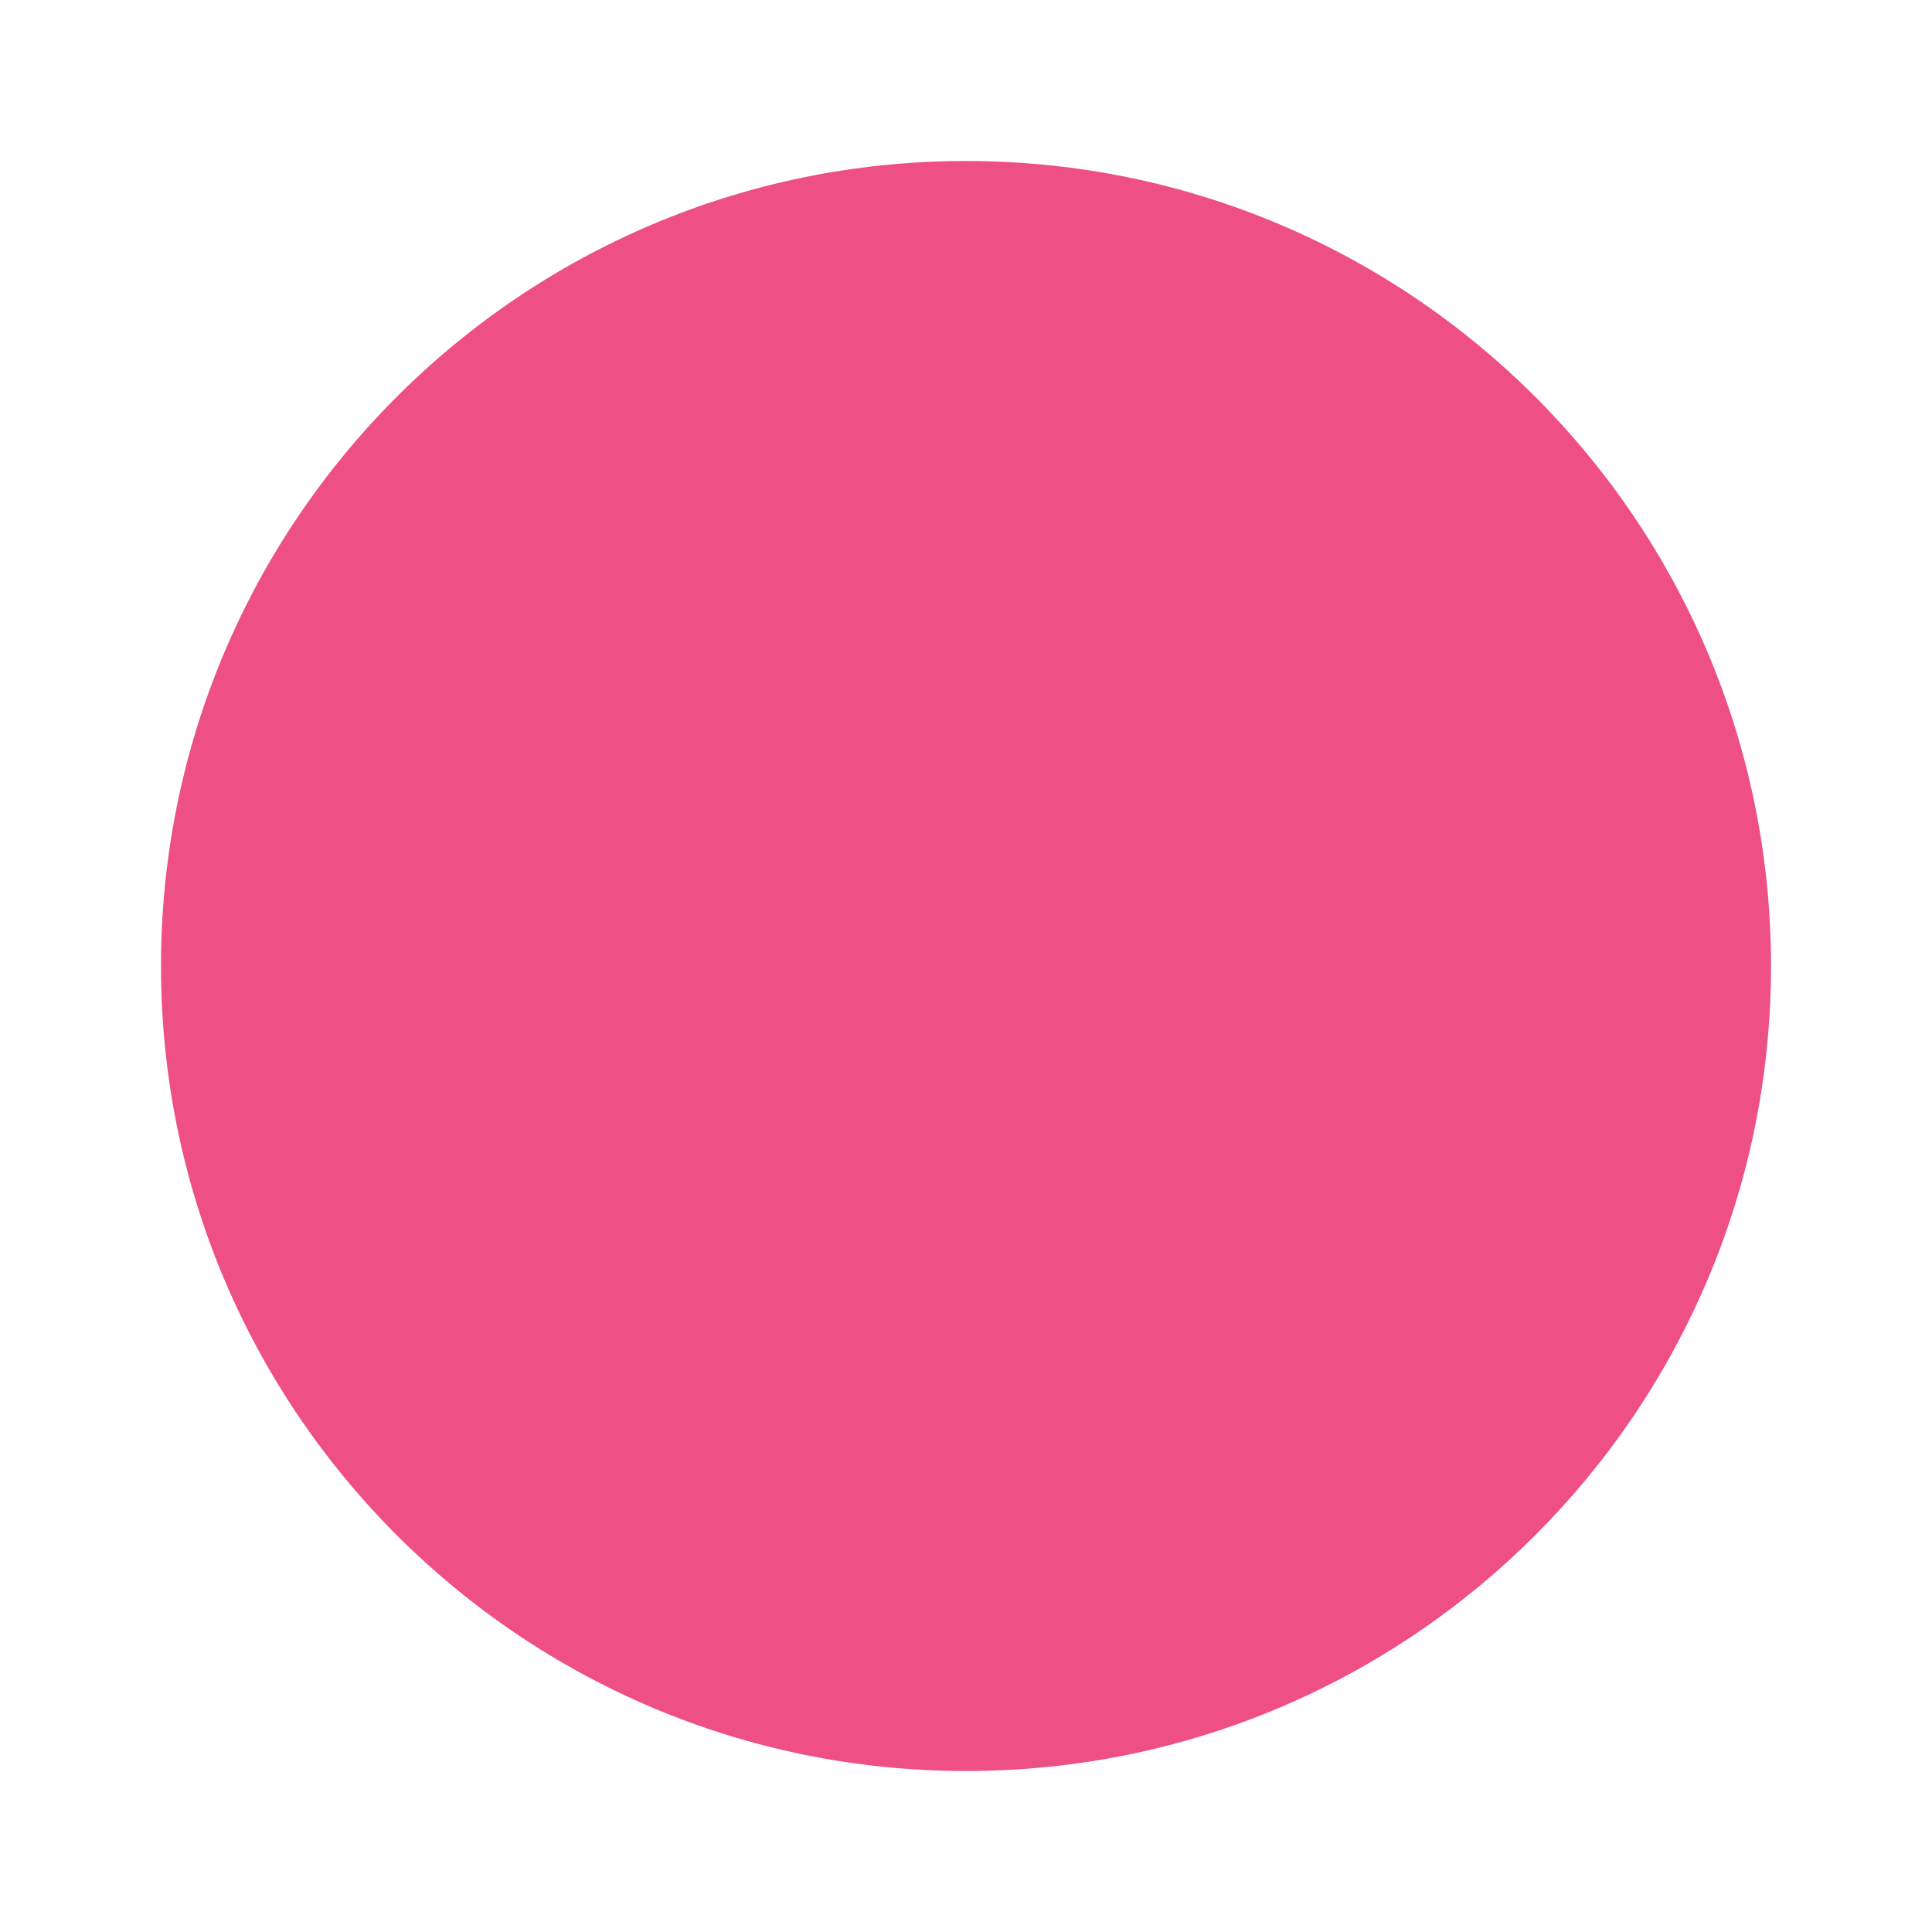
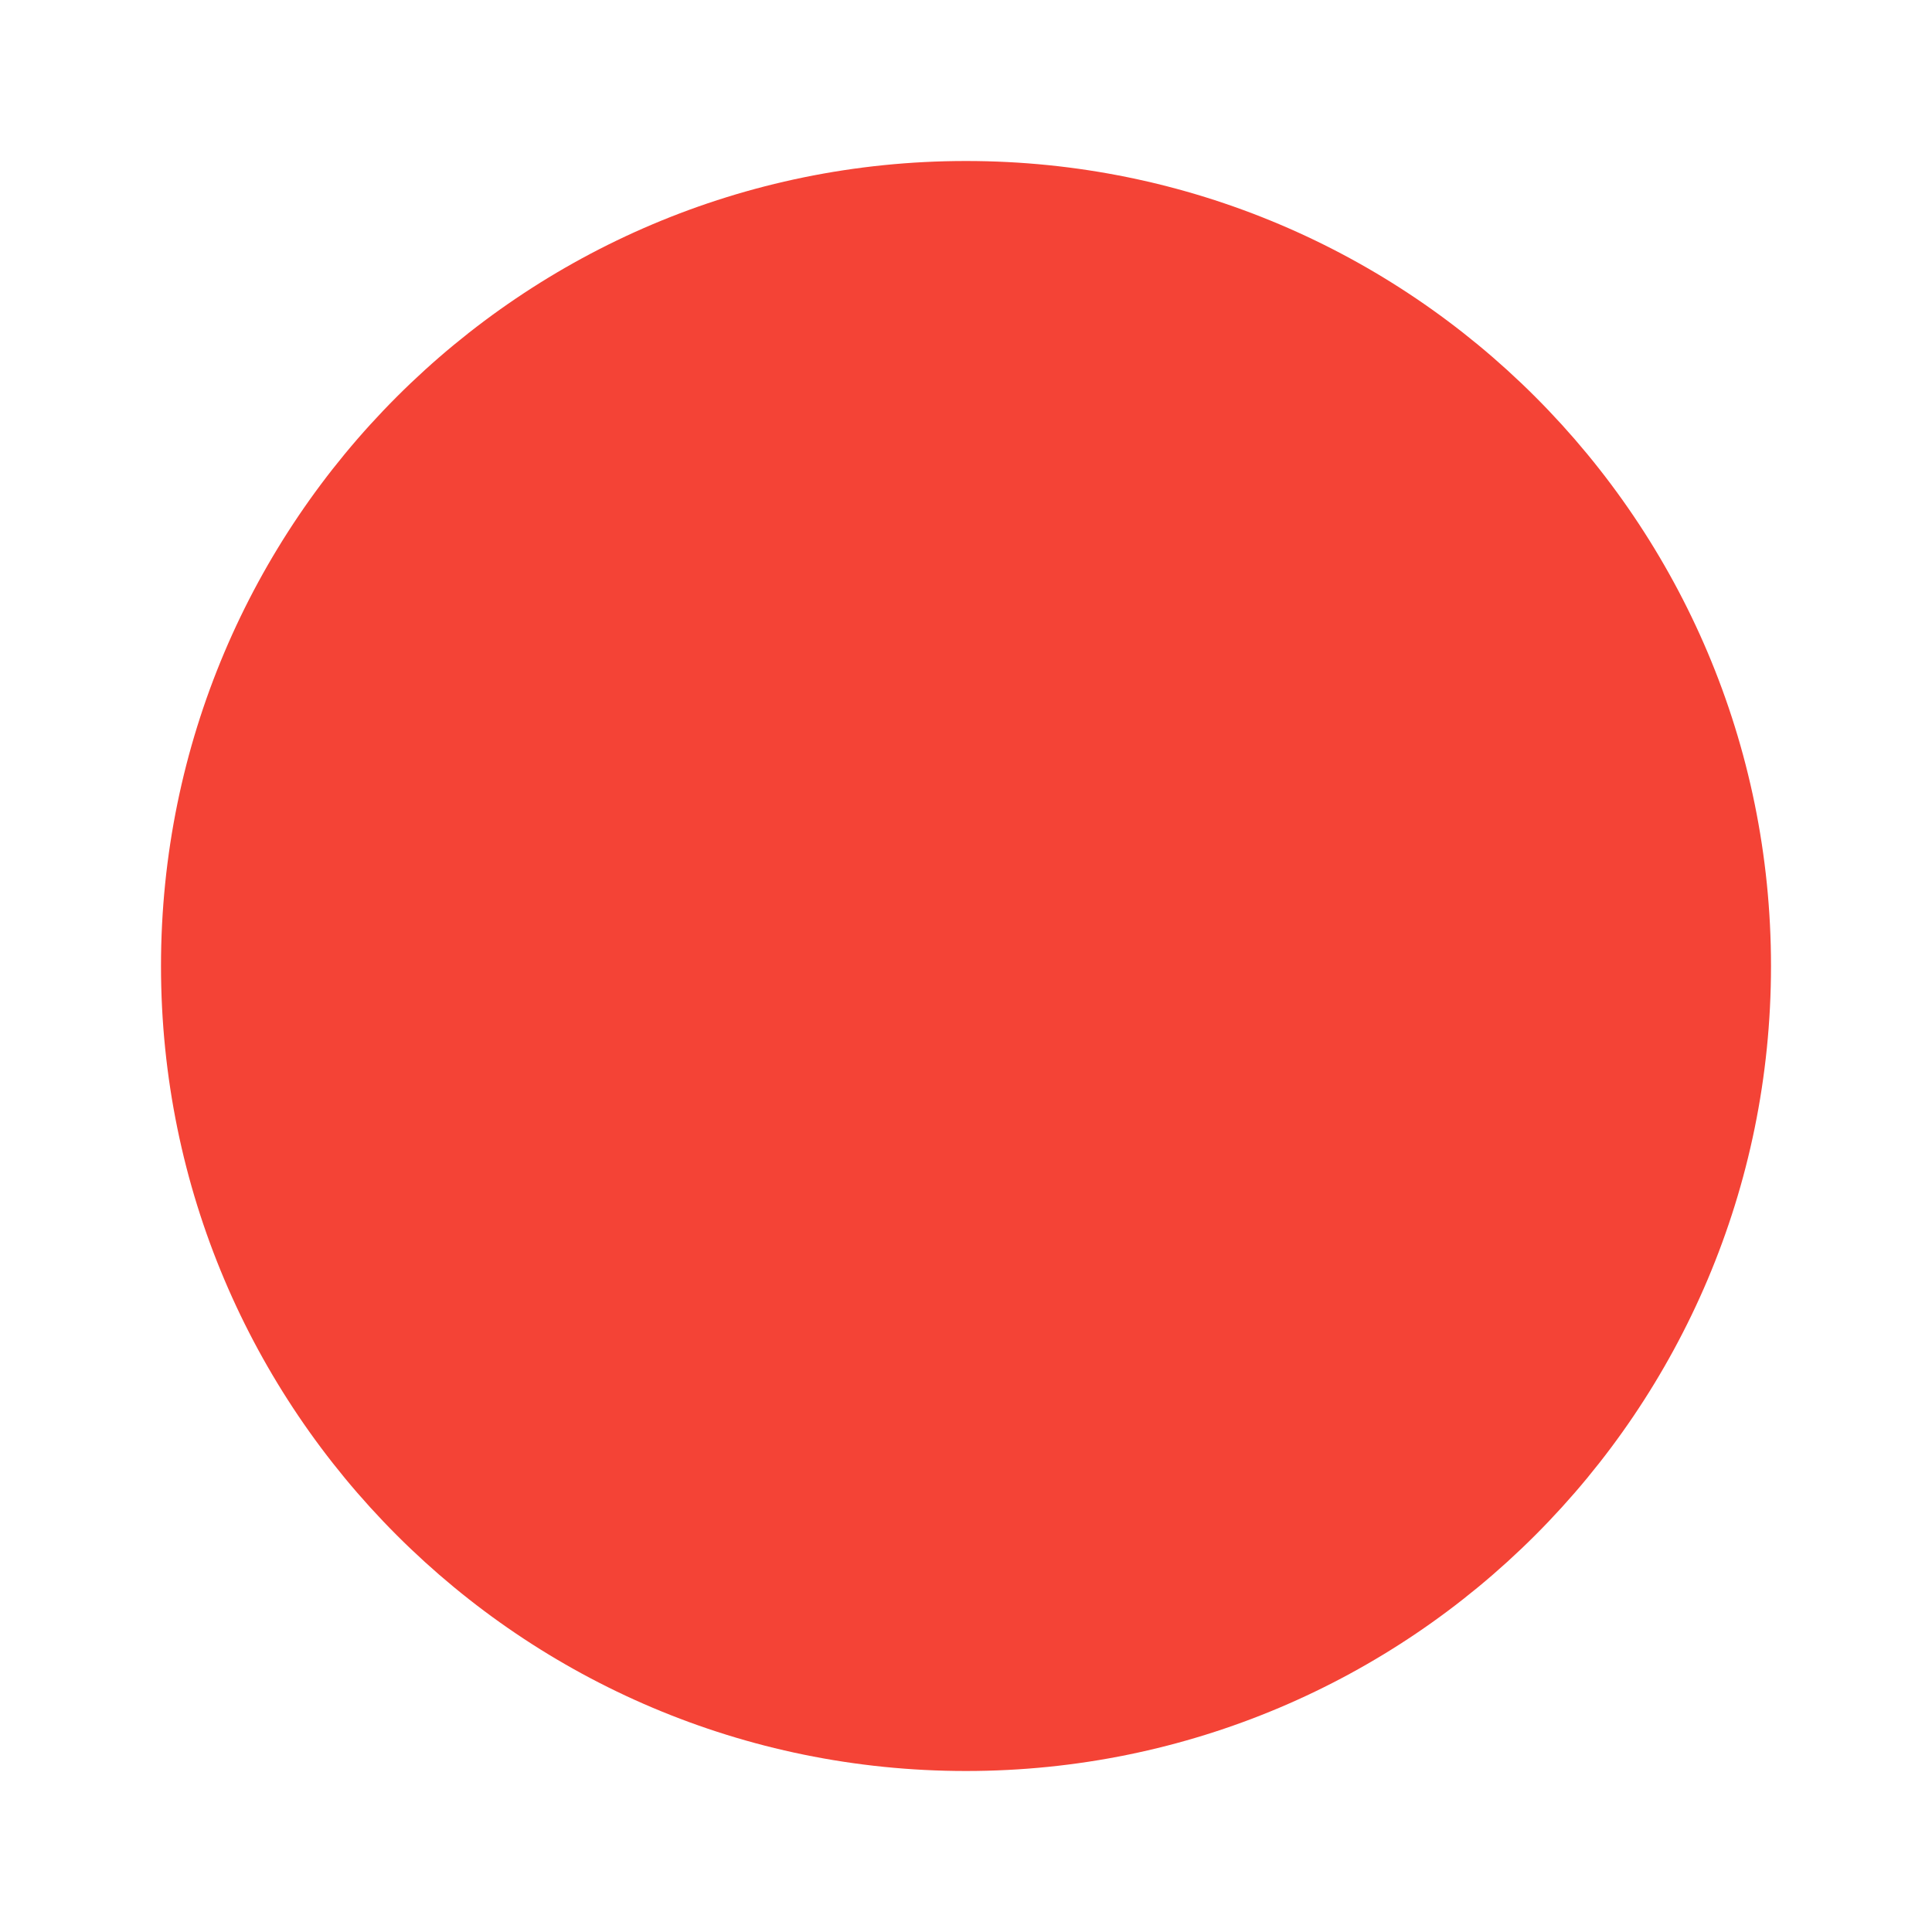
- <svg xmlns="http://www.w3.org/2000/svg" width="240mm" height="240mm" viewBox="0 0 240 240" version="1.1" id="svg8">
+ <svg xmlns="http://www.w3.org/2000/svg" id="svg8" version="1.1" viewBox="0 0 240 240" height="240mm" width="240mm">
  <defs id="defs2" />
-   <g id="layer1" transform="translate(0,-57)">
-     <circle style="opacity:1;fill:#ee4f84;fill-opacity:1;stroke:#baffff;stroke-width:0;stroke-miterlimit:4;stroke-dasharray:none;stroke-opacity:1" id="path815" cx="120" cy="177" r="100" />
+   <g transform="translate(0,-57)" id="layer1">
+     <circle r="100" cy="177" cx="120" id="path815" style="opacity:1;fill:#f44336;fill-opacity:1;stroke:#baffff;stroke-width:0;stroke-miterlimit:4;stroke-dasharray:none;stroke-opacity:1" />
  </g>
</svg>
